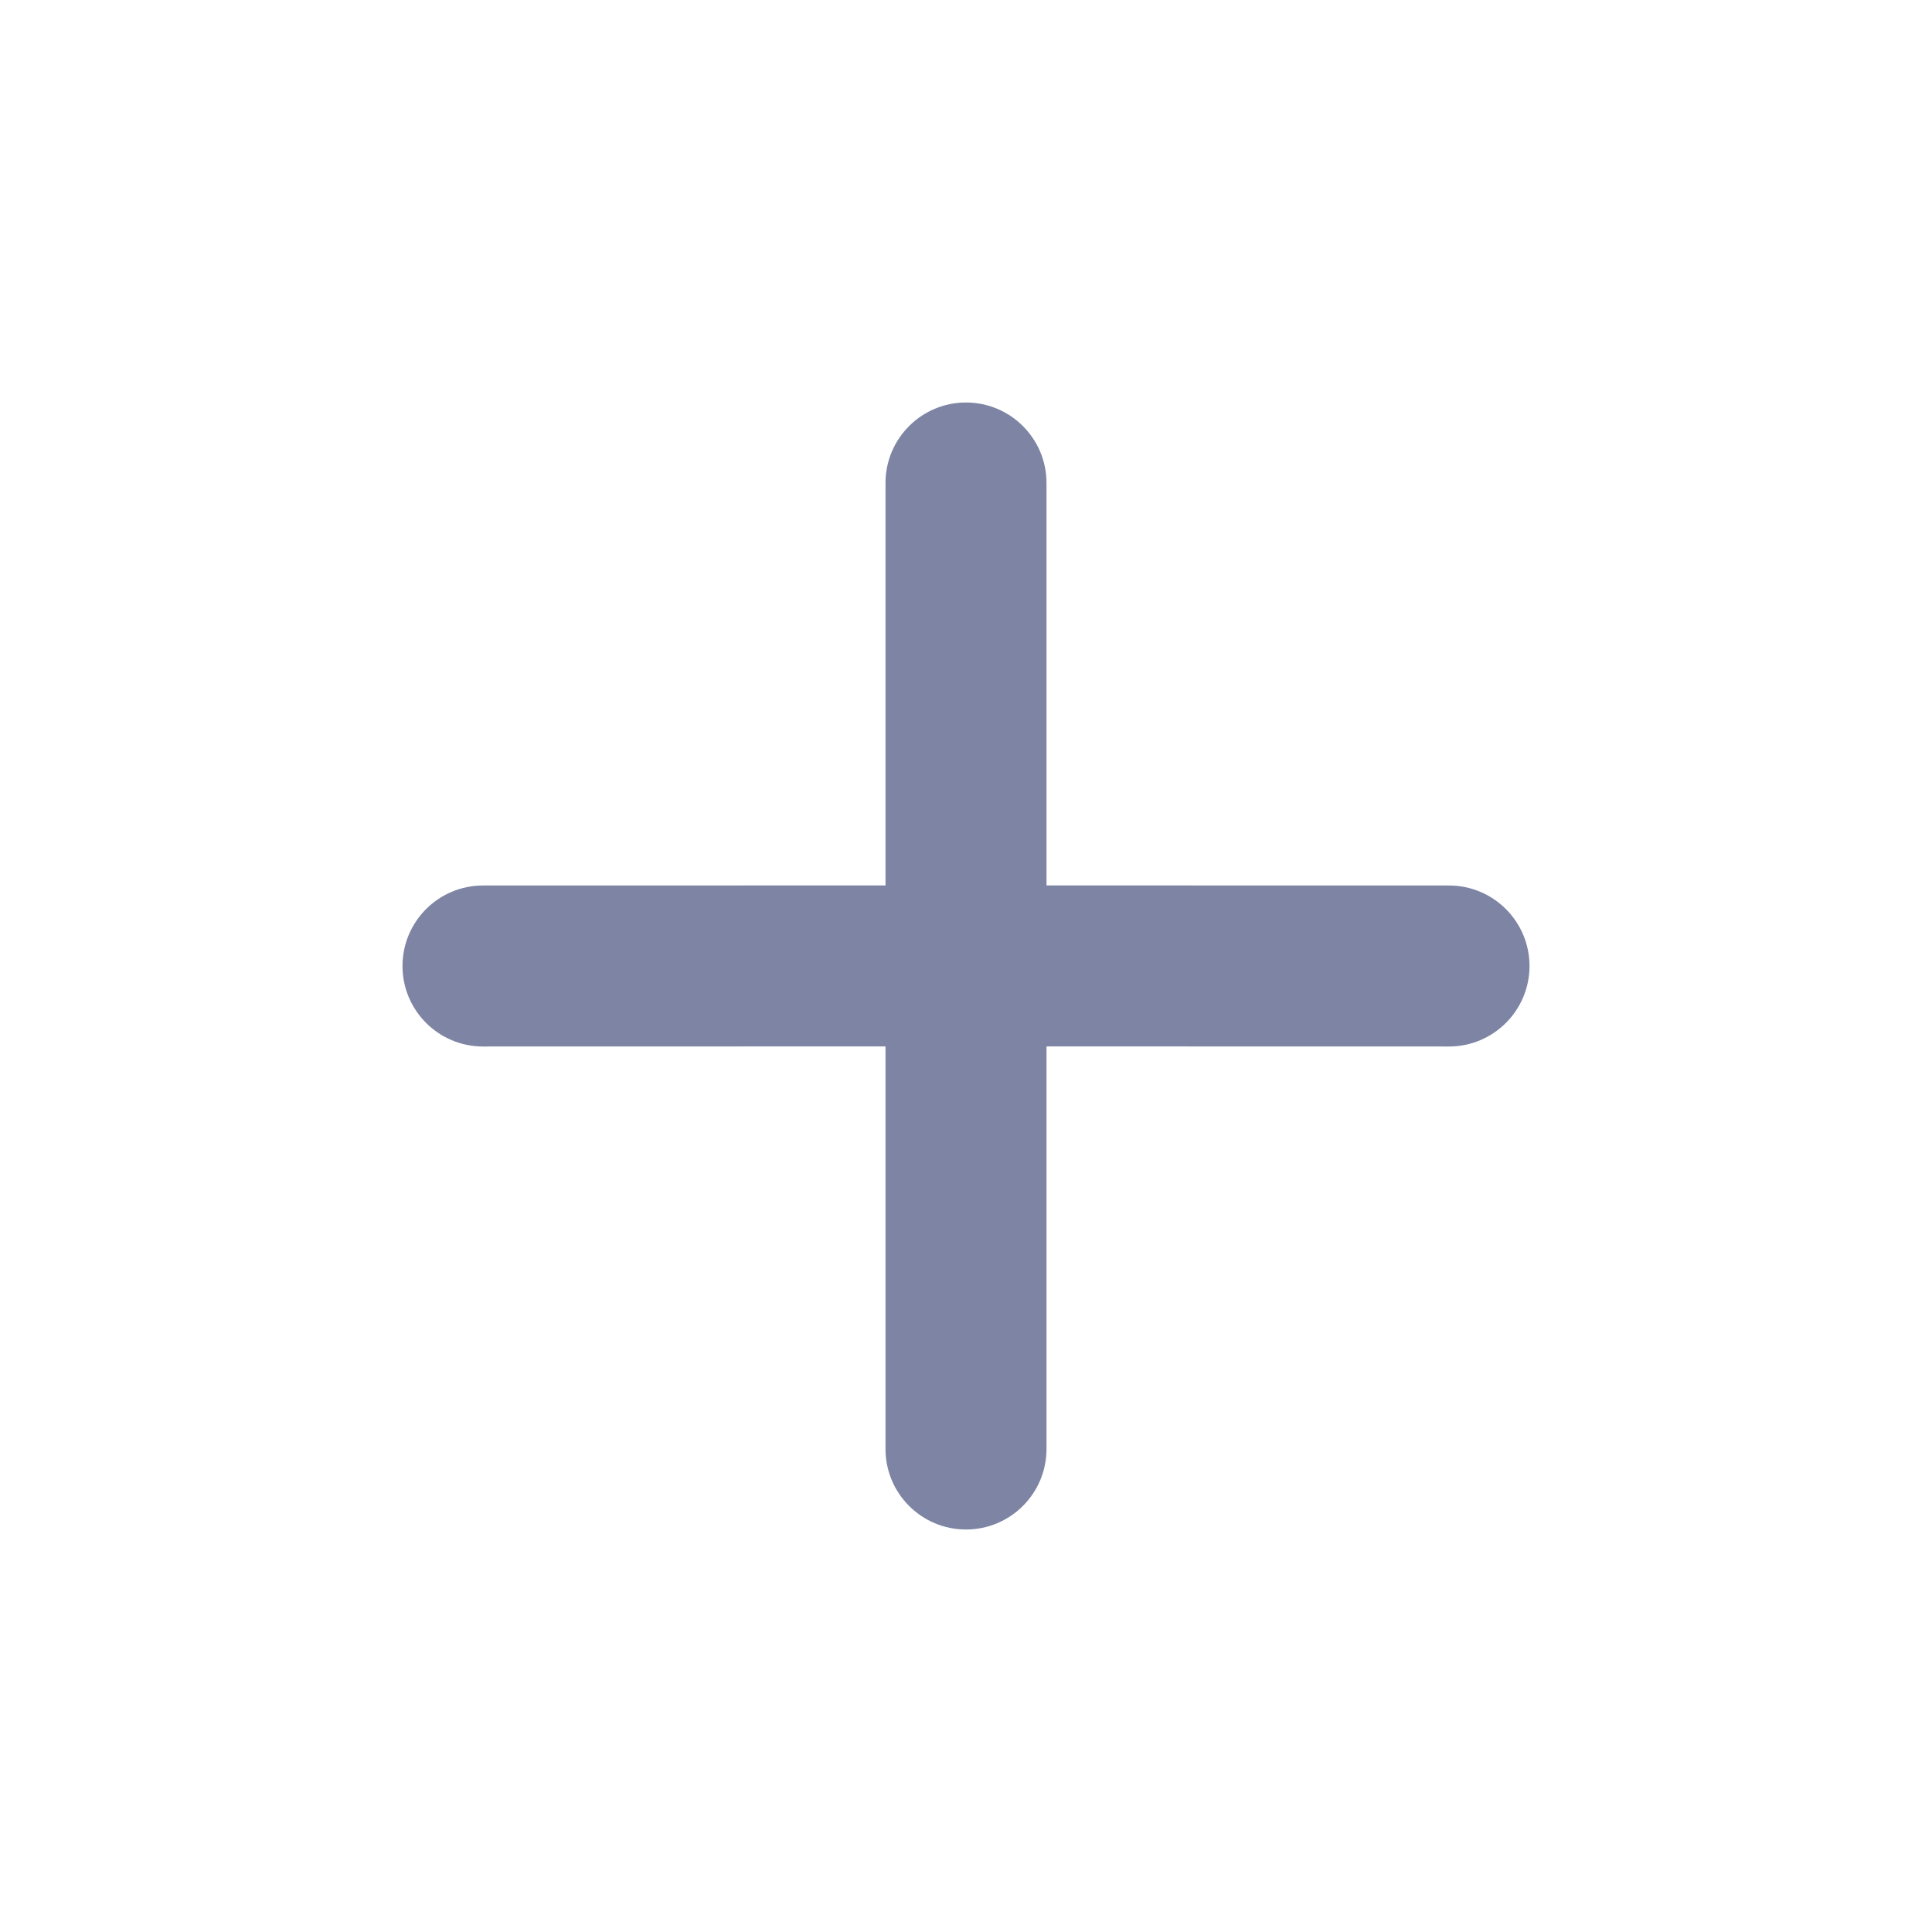
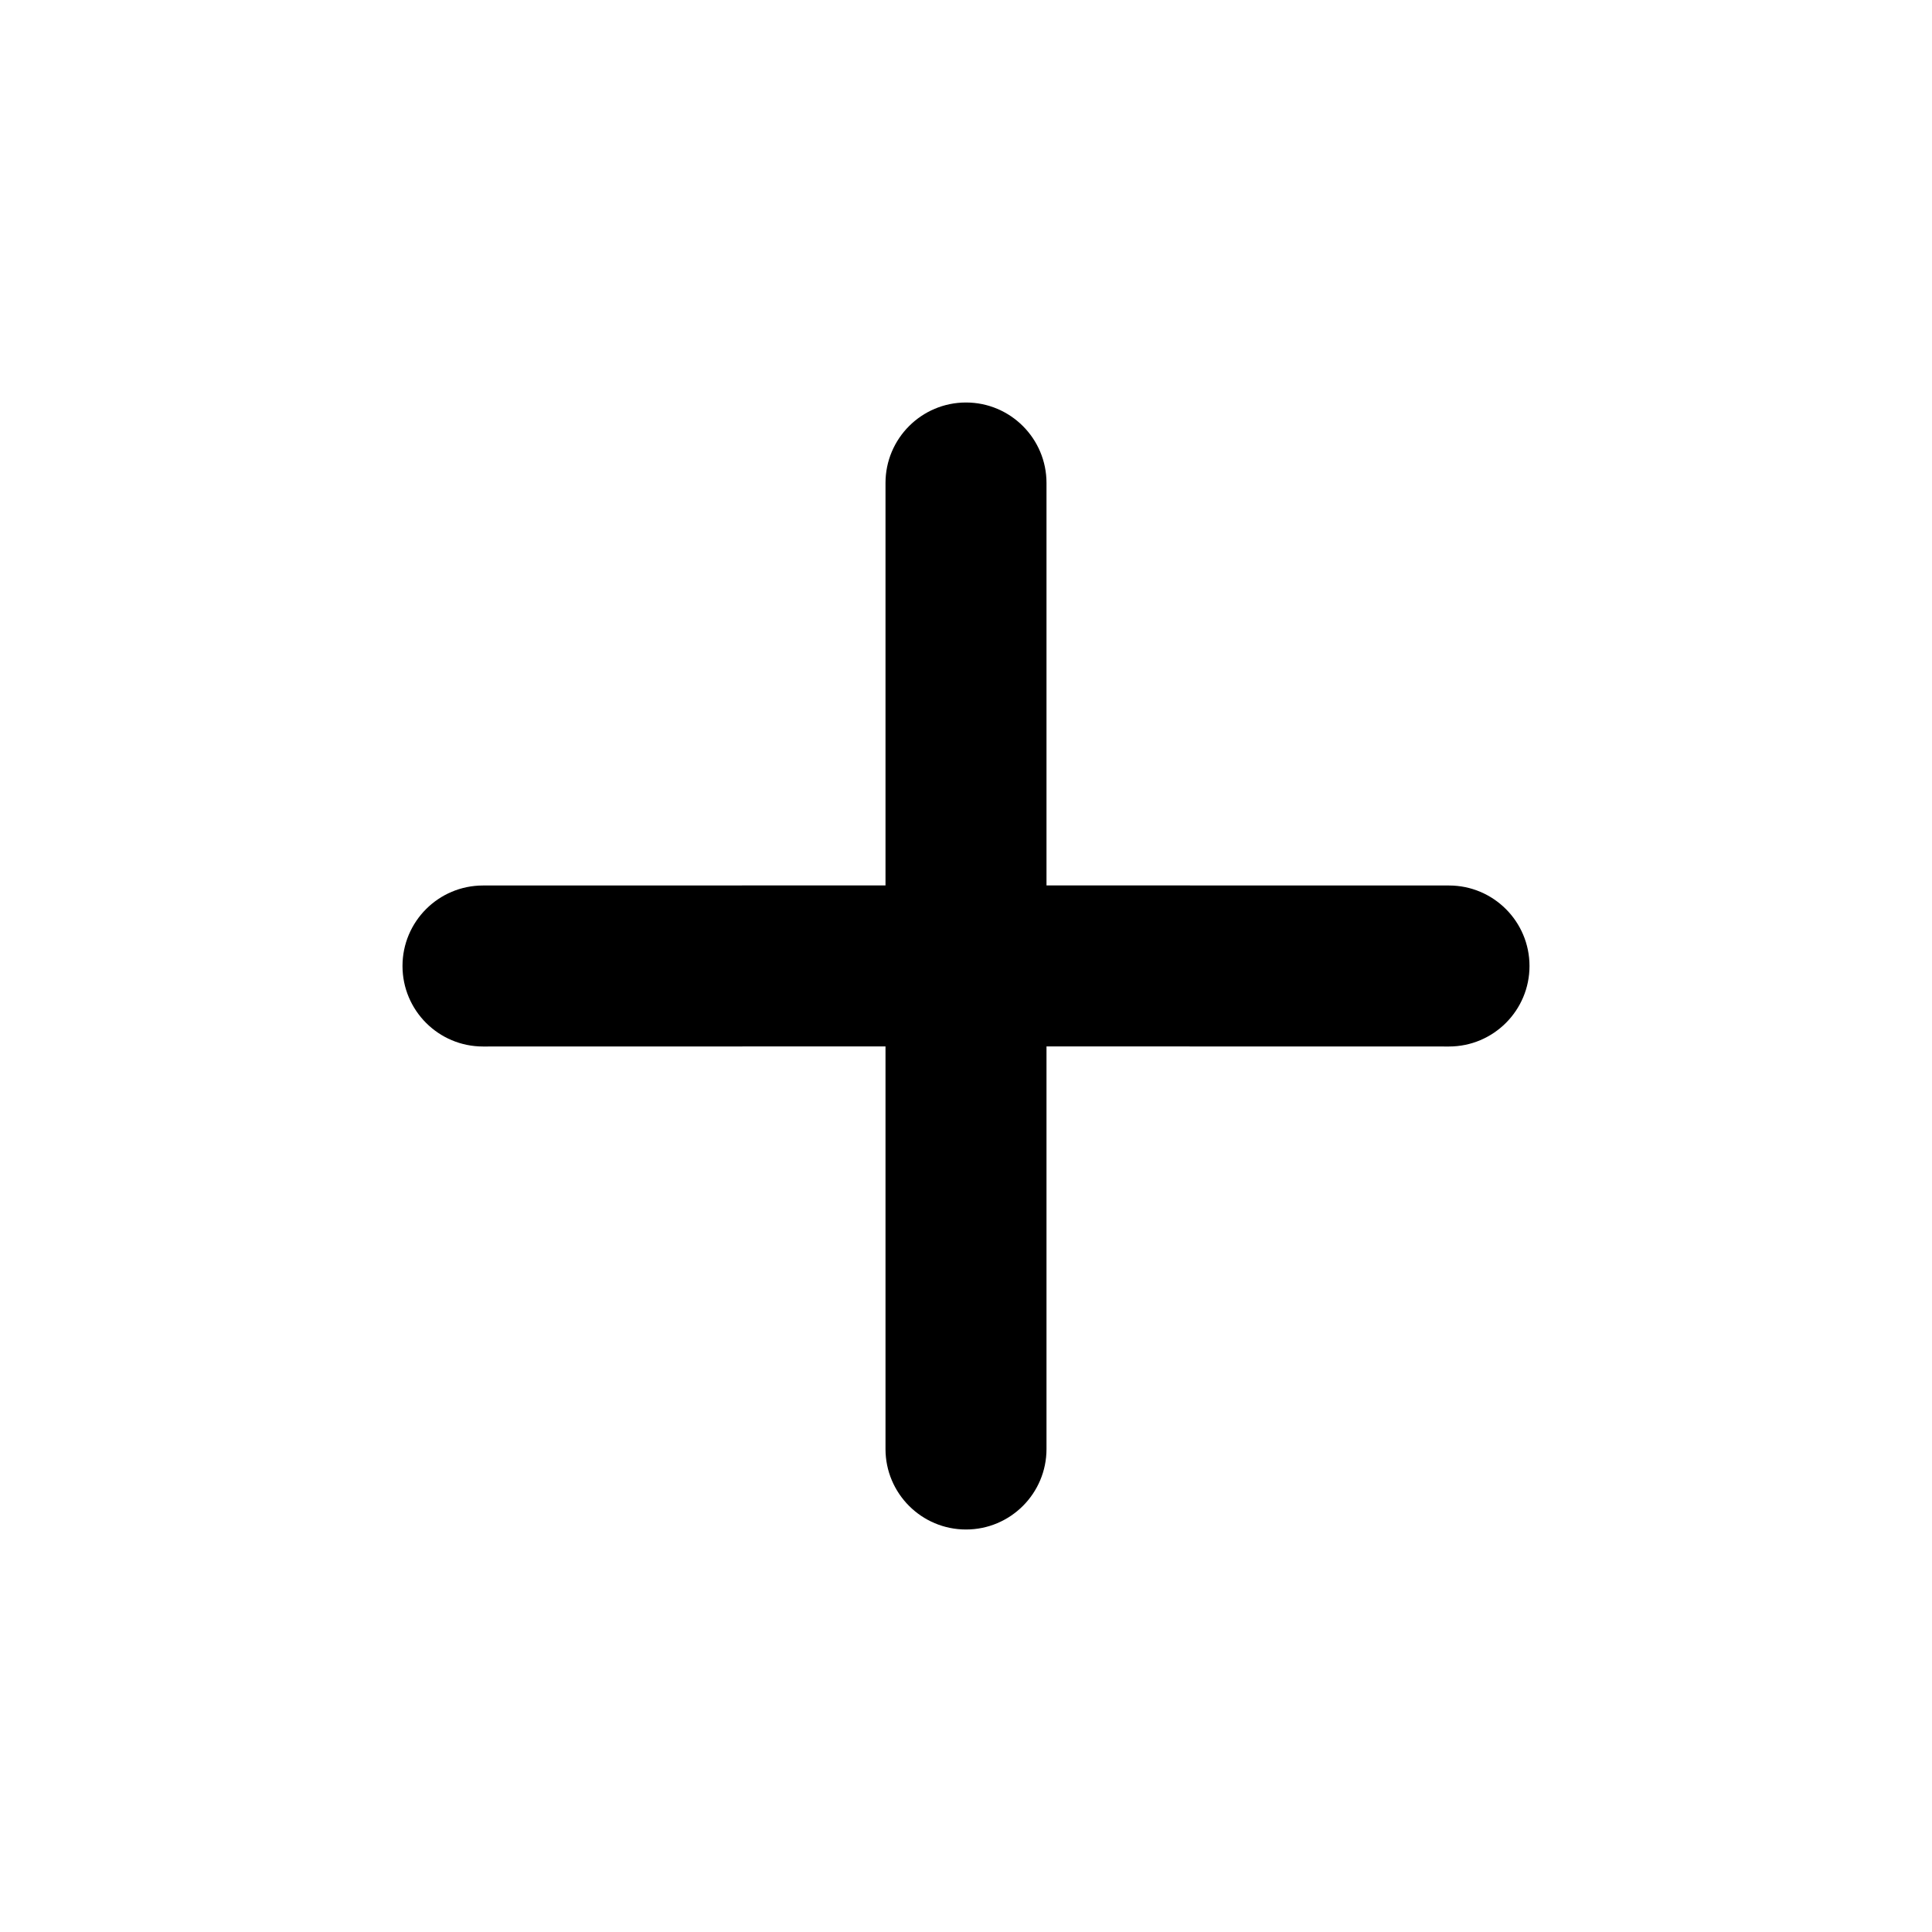
<svg xmlns="http://www.w3.org/2000/svg" width="24" height="24" viewBox="0 0 24 24" fill="none">
-   <path fill-rule="evenodd" clip-rule="evenodd" d="M12 5C12.552 5 13 5.448 13 6V10.999L18 11C18.552 11 19 11.448 19 12C19 12.552 18.552 13 18 13L13 12.999V18C13 18.552 12.552 19 12 19C11.448 19 11 18.552 11 18V12.999L6 13C5.448 13 5 12.552 5 12C5 11.448 5.448 11 6 11L11 10.999V6C11 5.448 11.448 5 12 5Z" fill="#7E84A3" />
+   <path fill-rule="evenodd" clip-rule="evenodd" d="M12 5C12.552 5 13 5.448 13 6V10.999L18 11C18.552 11 19 11.448 19 12C19 12.552 18.552 13 18 13L13 12.999V18C13 18.552 12.552 19 12 19C11.448 19 11 18.552 11 18V12.999L6 13C5.448 13 5 12.552 5 12C5 11.448 5.448 11 6 11L11 10.999V6C11 5.448 11.448 5 12 5Z" fill="#000000" />
</svg>
